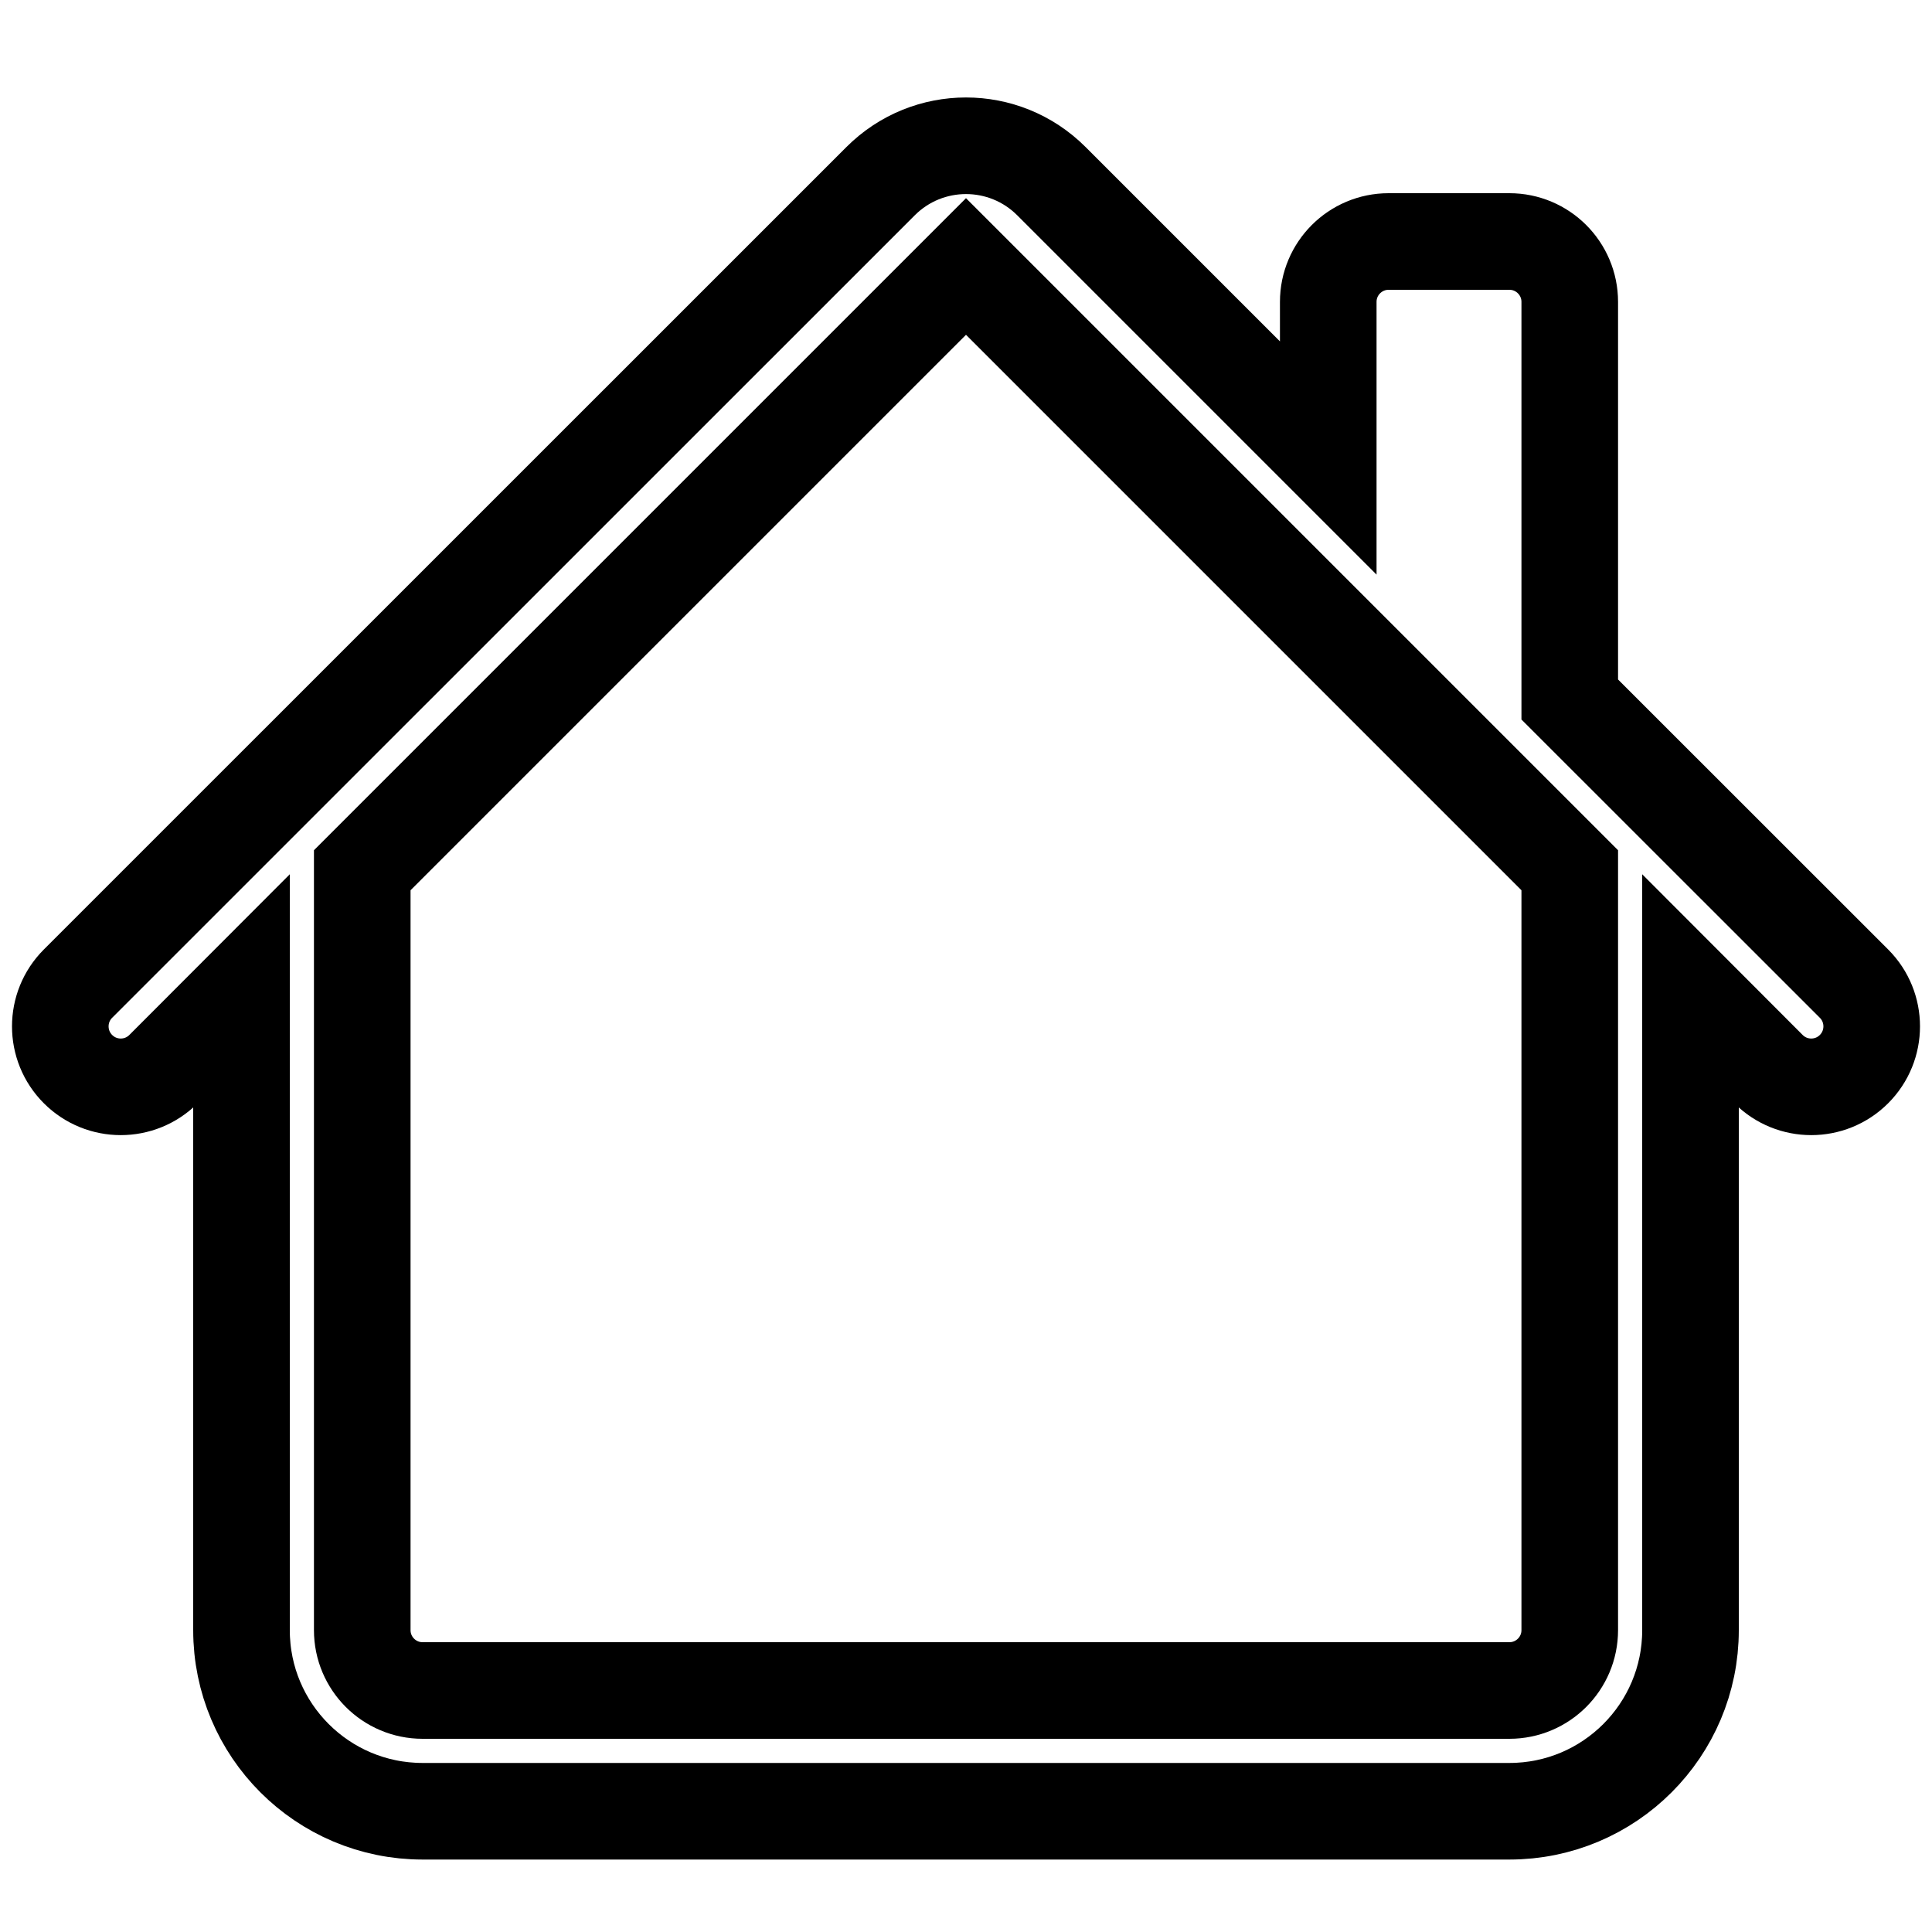
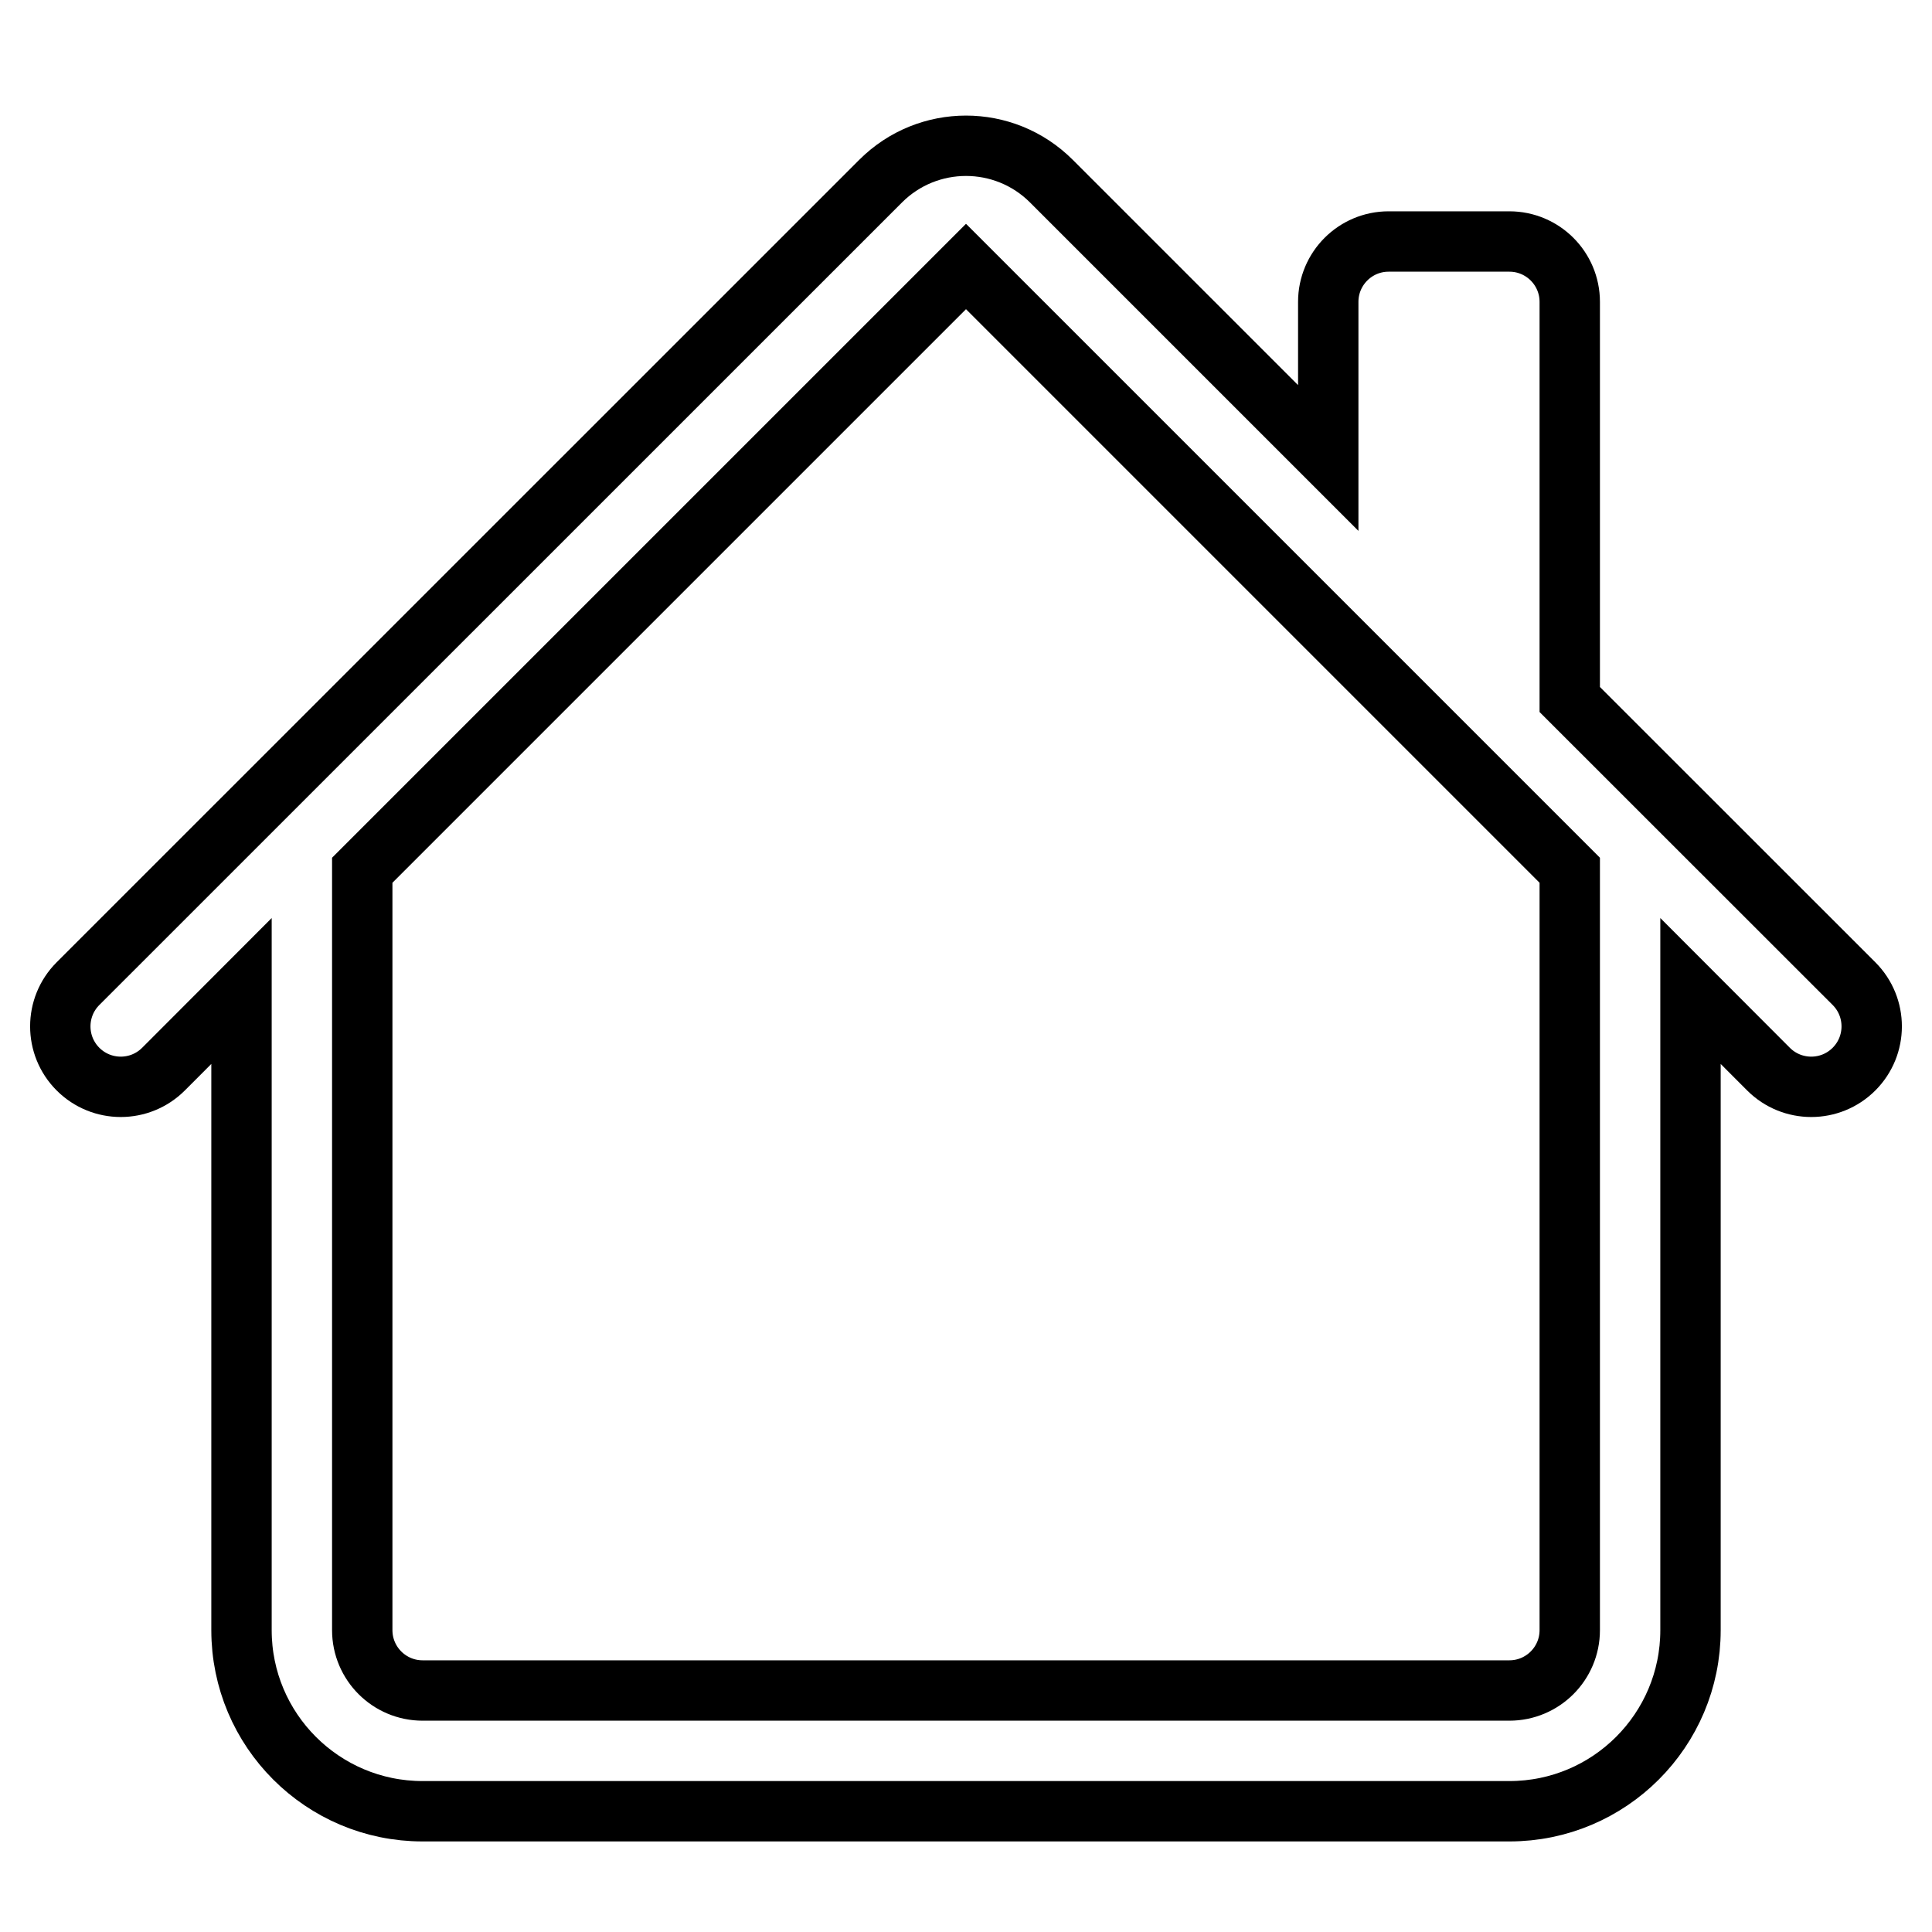
- <svg xmlns="http://www.w3.org/2000/svg" width="16" height="16" stroke="currentColor" stroke-width="0.8" fill="none" class="bi bi-house" viewBox="0 0 16 16">
+ <svg xmlns="http://www.w3.org/2000/svg" width="16" height="16" stroke="currentColor" stroke-width="0.5" fill="none" class="bi bi-house" viewBox="0 0 16 16">
  <path d="M8.707 1.5a1 1 0 0 0-1.414 0L.646 8.146a.5.5 0 0 0 .708.708L2 8.207V13.5A1.5 1.5 0 0 0 3.5 15h9a1.5 1.5 0 0 0 1.5-1.5V8.207l.646.647a.5.5 0 0 0 .708-.708L13 5.793V2.5a.5.5 0 0 0-.5-.5h-1a.5.5 0 0 0-.5.5v1.293zM13 7.207V13.5a.5.5 0 0 1-.5.5h-9a.5.5 0 0 1-.5-.5V7.207l5-5z" />
</svg>
